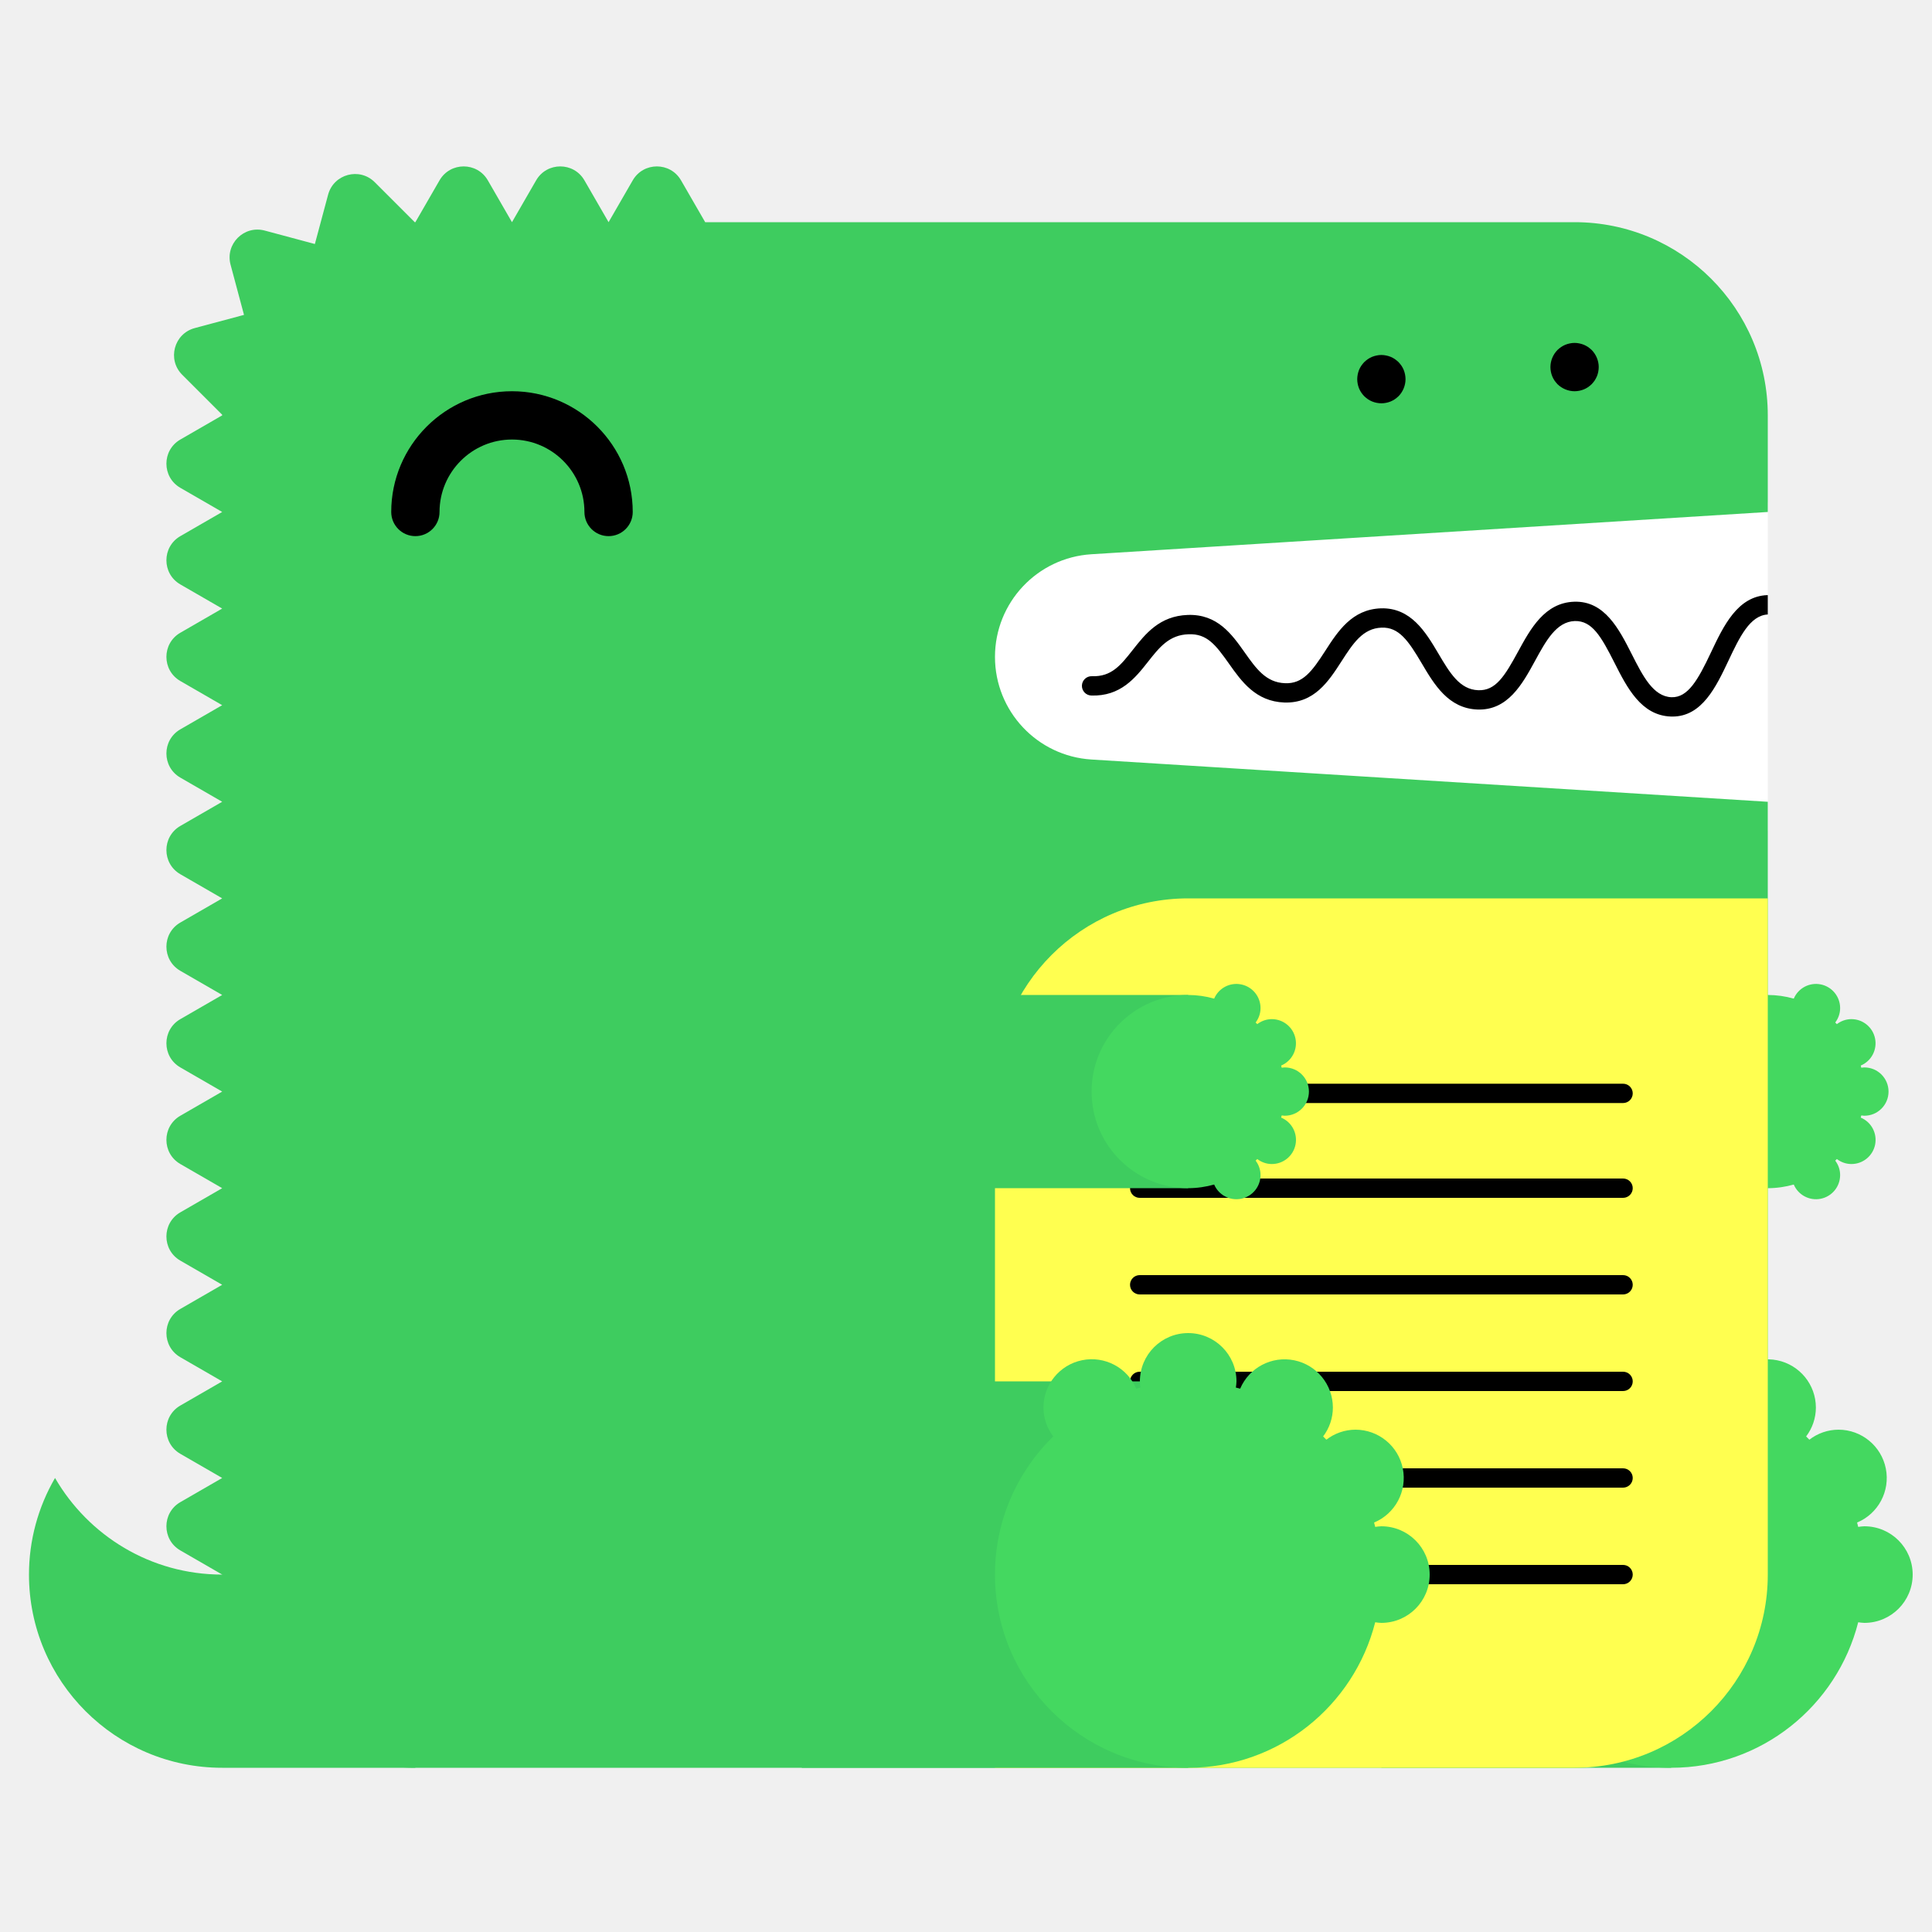
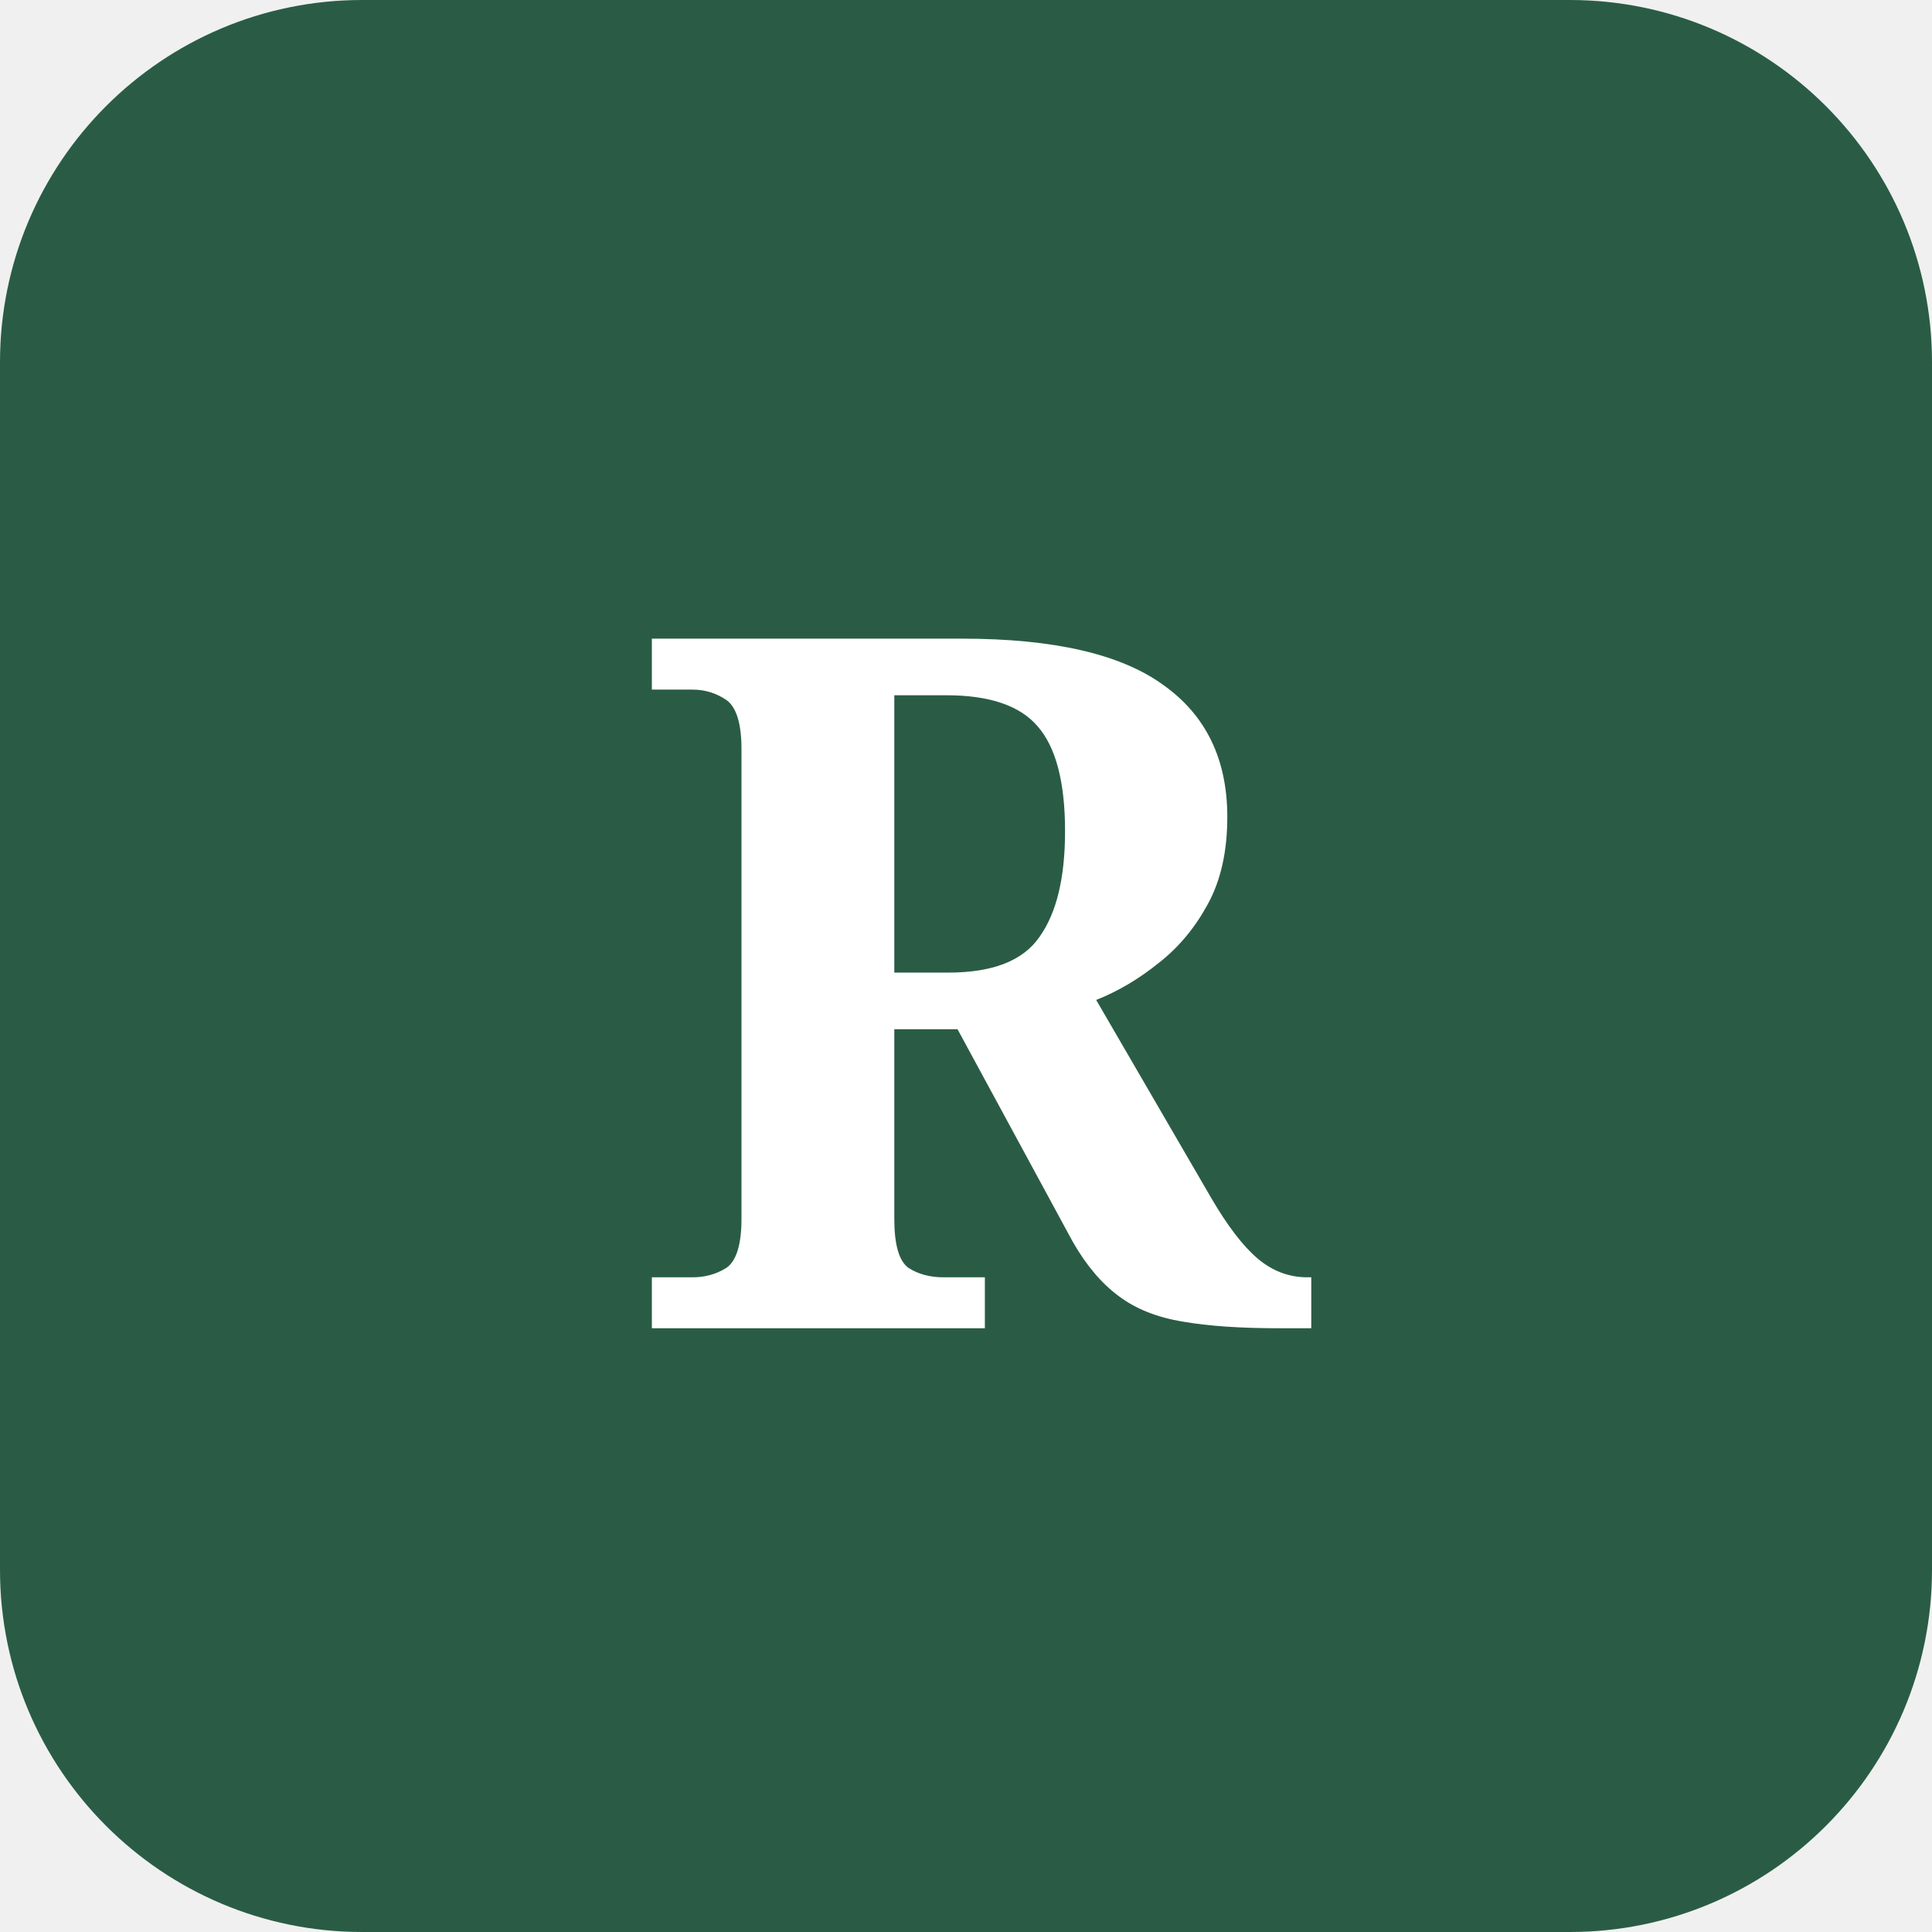
- <svg xmlns="http://www.w3.org/2000/svg" width="200" height="200" viewBox="0 0 200 200">
-   <g fill="none" fill-rule="evenodd">
-     <path fill="#FFF" d="M99 52h84v34H99z" />
-     <path d="M23 163c-7.398 0-13.843-4.027-17.303-10A19.886 19.886 0 0 0 3 163c0 11.046 8.954 20 20 20h20v-20H23z" fill="#3ECC5F" />
-     <path d="M112.98 57.376L183 53V43c0-11.046-8.954-20-20-20H73l-2.5-4.33c-1.112-1.925-3.889-1.925-5 0L63 23l-2.5-4.33c-1.111-1.925-3.889-1.925-5 0L53 23l-2.5-4.33c-1.111-1.925-3.889-1.925-5 0L43 23c-.022 0-.042.003-.065.003l-4.142-4.141c-1.57-1.571-4.252-.853-4.828 1.294l-1.369 5.104-5.192-1.392c-2.148-.575-4.111 1.389-3.535 3.536l1.39 5.193-5.102 1.367c-2.148.576-2.867 3.259-1.296 4.83l4.142 4.142c0 .021-.003.042-.003.064l-4.33 2.5c-1.925 1.111-1.925 3.889 0 5L23 53l-4.33 2.5c-1.925 1.111-1.925 3.889 0 5L23 63l-4.33 2.5c-1.925 1.111-1.925 3.889 0 5L23 73l-4.33 2.5c-1.925 1.111-1.925 3.889 0 5L23 83l-4.33 2.5c-1.925 1.111-1.925 3.889 0 5L23 93l-4.33 2.5c-1.925 1.111-1.925 3.889 0 5L23 103l-4.33 2.5c-1.925 1.111-1.925 3.889 0 5L23 113l-4.33 2.5c-1.925 1.111-1.925 3.889 0 5L23 123l-4.33 2.5c-1.925 1.111-1.925 3.889 0 5L23 133l-4.33 2.5c-1.925 1.111-1.925 3.889 0 5L23 143l-4.33 2.5c-1.925 1.111-1.925 3.889 0 5L23 153l-4.33 2.5c-1.925 1.111-1.925 3.889 0 5L23 163c0 11.046 8.954 20 20 20h120c11.046 0 20-8.954 20-20V83l-70.02-4.376A10.645 10.645 0 0 1 103 68c0-5.621 4.37-10.273 9.98-10.624" fill="#3ECC5F" />
-     <path fill="#3ECC5F" d="M143 183h30v-40h-30z" />
-     <path d="M193 158c-.219 0-.428.037-.639.064-.038-.15-.074-.301-.116-.451A5 5 0 0 0 190.32 148a4.96 4.96 0 0 0-3.016 1.036 26.531 26.531 0 0 0-.335-.336 4.955 4.955 0 0 0 1.011-2.987 5 5 0 0 0-9.599-1.959c-.148-.042-.297-.077-.445-.115.027-.211.064-.42.064-.639a5 5 0 0 0-5-5 5 5 0 0 0-5 5c0 .219.037.428.064.639-.148.038-.297.073-.445.115a4.998 4.998 0 0 0-9.599 1.959c0 1.125.384 2.151 1.011 2.987-3.717 3.632-6.031 8.693-6.031 14.3 0 11.046 8.954 20 20 20 9.339 0 17.16-6.41 19.361-15.064.211.027.42.064.639.064a5 5 0 0 0 5-5 5 5 0 0 0-5-5" fill="#44D860" />
-     <path fill="#3ECC5F" d="M153 123h30v-20h-30z" />
-     <path d="M193 115.5a2.5 2.5 0 1 0 0-5c-.109 0-.214.019-.319.032-.02-.075-.037-.15-.058-.225a2.501 2.501 0 0 0-.963-4.807c-.569 0-1.088.197-1.508.518a6.653 6.653 0 0 0-.168-.168c.314-.417.506-.931.506-1.494a2.5 2.5 0 0 0-4.8-.979A9.987 9.987 0 0 0 183 103c-5.522 0-10 4.478-10 10s4.478 10 10 10c.934 0 1.833-.138 2.69-.377a2.5 2.5 0 0 0 4.8-.979c0-.563-.192-1.077-.506-1.494.057-.055.113-.111.168-.168.42.321.939.518 1.508.518a2.5 2.5 0 0 0 .963-4.807c.021-.074.038-.15.058-.225.105.013.21.032.319.032" fill="#44D860" />
-     <path d="M63 55.5a2.5 2.5 0 0 1-2.5-2.5c0-4.136-3.364-7.5-7.5-7.5s-7.5 3.364-7.5 7.5a2.5 2.5 0 1 1-5 0c0-6.893 5.607-12.5 12.5-12.5S65.5 46.107 65.5 53a2.5 2.5 0 0 1-2.5 2.5" fill="#000" />
-     <path d="M103 183h60c11.046 0 20-8.954 20-20V93h-60c-11.046 0-20 8.954-20 20v70z" fill="#FFFF50" />
-     <path d="M168.02 124h-50.04a1 1 0 1 1 0-2h50.04a1 1 0 1 1 0 2m0 20h-50.04a1 1 0 1 1 0-2h50.04a1 1 0 1 1 0 2m0 20h-50.04a1 1 0 1 1 0-2h50.04a1 1 0 1 1 0 2m0-49.814h-50.04a1 1 0 1 1 0-2h50.04a1 1 0 1 1 0 2m0 19.814h-50.04a1 1 0 1 1 0-2h50.04a1 1 0 1 1 0 2m0 20h-50.04a1 1 0 1 1 0-2h50.04a1 1 0 1 1 0 2M183 61.611c-.012 0-.022-.006-.034-.005-3.09.105-4.552 3.196-5.842 5.923-1.346 2.85-2.387 4.703-4.093 4.647-1.889-.068-2.969-2.202-4.113-4.46-1.314-2.594-2.814-5.536-5.963-5.426-3.046.104-4.513 2.794-5.807 5.167-1.377 2.528-2.314 4.065-4.121 3.994-1.927-.07-2.951-1.805-4.136-3.813-1.321-2.236-2.848-4.75-5.936-4.664-2.994.103-4.465 2.385-5.763 4.4-1.373 2.13-2.335 3.428-4.165 3.351-1.973-.07-2.992-1.51-4.171-3.177-1.324-1.873-2.816-3.993-5.895-3.89-2.928.1-4.399 1.97-5.696 3.618-1.232 1.564-2.194 2.802-4.229 2.724a1 1 0 0 0-.072 2c3.017.101 4.545-1.8 5.872-3.487 1.177-1.496 2.193-2.787 4.193-2.855 1.926-.082 2.829 1.115 4.195 3.045 1.297 1.834 2.769 3.914 5.731 4.021 3.103.104 4.596-2.215 5.918-4.267 1.182-1.834 2.202-3.417 4.15-3.484 1.793-.067 2.769 1.35 4.145 3.681 1.297 2.197 2.766 4.686 5.787 4.796 3.125.108 4.634-2.62 5.949-5.035 1.139-2.088 2.214-4.06 4.119-4.126 1.793-.042 2.728 1.595 4.111 4.33 1.292 2.553 2.757 5.445 5.825 5.556l.169.003c3.064 0 4.518-3.075 5.805-5.794 1.139-2.41 2.217-4.68 4.067-4.773v-2z" fill="#000" />
-     <path fill="#3ECC5F" d="M83 183h40v-40H83z" />
-     <path d="M143 158c-.219 0-.428.037-.639.064-.038-.15-.074-.301-.116-.451A5 5 0 0 0 140.32 148a4.96 4.96 0 0 0-3.016 1.036 26.531 26.531 0 0 0-.335-.336 4.955 4.955 0 0 0 1.011-2.987 5 5 0 0 0-9.599-1.959c-.148-.042-.297-.077-.445-.115.027-.211.064-.42.064-.639a5 5 0 0 0-5-5 5 5 0 0 0-5 5c0 .219.037.428.064.639-.148.038-.297.073-.445.115a4.998 4.998 0 0 0-9.599 1.959c0 1.125.384 2.151 1.011 2.987-3.717 3.632-6.031 8.693-6.031 14.3 0 11.046 8.954 20 20 20 9.339 0 17.16-6.41 19.361-15.064.211.027.42.064.639.064a5 5 0 0 0 5-5 5 5 0 0 0-5-5" fill="#44D860" />
-     <path fill="#3ECC5F" d="M83 123h40v-20H83z" />
-     <path d="M133 115.5a2.5 2.5 0 1 0 0-5c-.109 0-.214.019-.319.032-.02-.075-.037-.15-.058-.225a2.501 2.501 0 0 0-.963-4.807c-.569 0-1.088.197-1.508.518a6.653 6.653 0 0 0-.168-.168c.314-.417.506-.931.506-1.494a2.5 2.5 0 0 0-4.8-.979A9.987 9.987 0 0 0 123 103c-5.522 0-10 4.478-10 10s4.478 10 10 10c.934 0 1.833-.138 2.69-.377a2.5 2.5 0 0 0 4.8-.979c0-.563-.192-1.077-.506-1.494.057-.055.113-.111.168-.168.42.321.939.518 1.508.518a2.5 2.5 0 0 0 .963-4.807c.021-.074.038-.15.058-.225.105.013.21.032.319.032" fill="#44D860" />
-     <path d="M143 41.75c-.16 0-.33-.02-.49-.05a2.52 2.52 0 0 1-.47-.14c-.15-.06-.29-.14-.431-.23-.13-.09-.259-.2-.38-.31-.109-.12-.219-.24-.309-.38s-.17-.28-.231-.43a2.619 2.619 0 0 1-.189-.96c0-.16.02-.33.05-.49.03-.16.08-.31.139-.47.061-.15.141-.29.231-.43.09-.13.2-.26.309-.38.121-.11.25-.22.38-.31.141-.09.281-.17.431-.23.149-.06.31-.11.47-.14.32-.07.65-.07.98 0 .159.03.32.08.47.14.149.06.29.14.43.23.13.09.259.2.38.31.11.12.22.25.31.38.09.14.17.28.23.43.06.16.11.31.14.47.029.16.05.33.05.49 0 .66-.271 1.31-.73 1.77-.121.11-.25.22-.38.31-.14.09-.281.17-.43.23a2.565 2.565 0 0 1-.96.19m20-1.25c-.66 0-1.3-.27-1.771-.73a3.802 3.802 0 0 1-.309-.38c-.09-.14-.17-.28-.231-.43a2.619 2.619 0 0 1-.189-.96c0-.66.27-1.3.729-1.77.121-.11.25-.22.38-.31.141-.09.281-.17.431-.23.149-.06.31-.11.47-.14.32-.07.66-.07.98 0 .159.03.32.08.47.14.149.06.29.14.43.23.13.09.259.2.38.31.459.47.73 1.11.73 1.77 0 .16-.021.33-.05.49-.03.16-.08.32-.14.47-.07.15-.14.29-.23.43-.09.13-.2.26-.31.38-.121.11-.25.22-.38.31-.14.09-.281.17-.43.23a2.565 2.565 0 0 1-.96.19" fill="#000" />
-   </g>
+ <svg xmlns="http://www.w3.org/2000/svg" width="32" height="32" viewBox="0 0 32 32" fill="none">
+   <rect width="32" height="32" rx="6" fill="#2a5c45" />
+   <text x="16" y="22" font-family="Georgia, serif" font-size="16" font-weight="700" fill="white" text-anchor="middle">R</text>
</svg>
